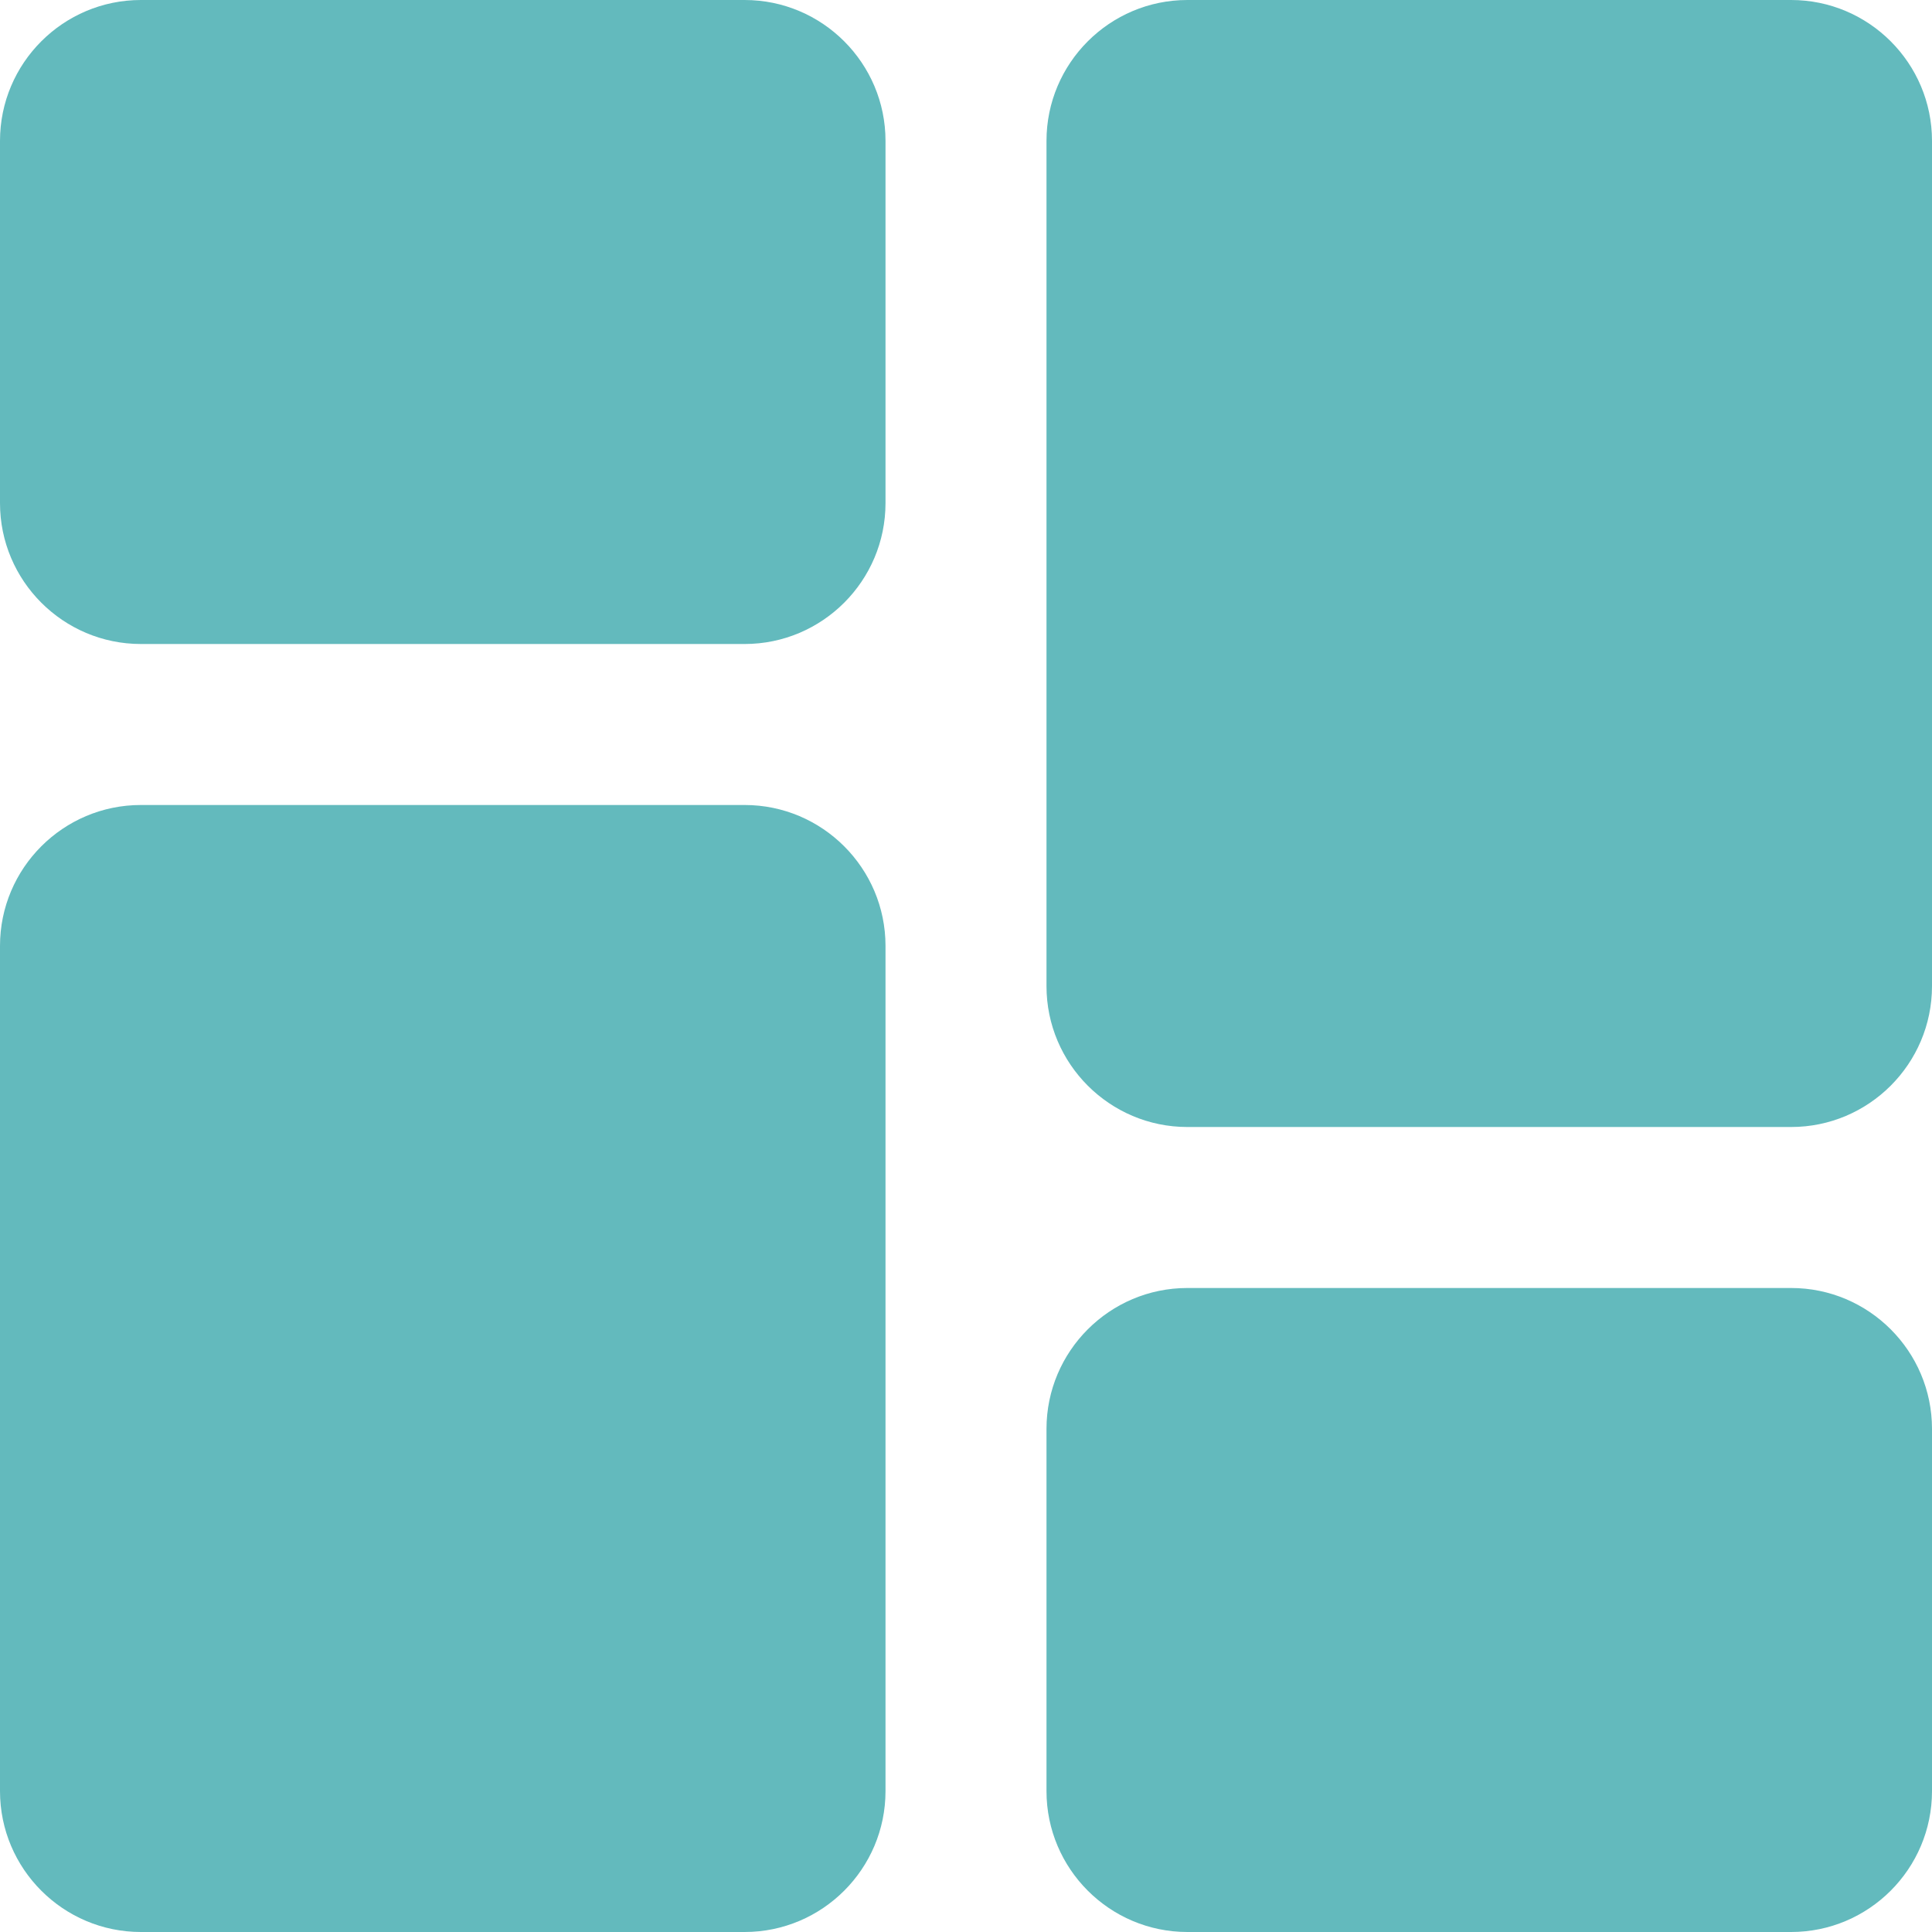
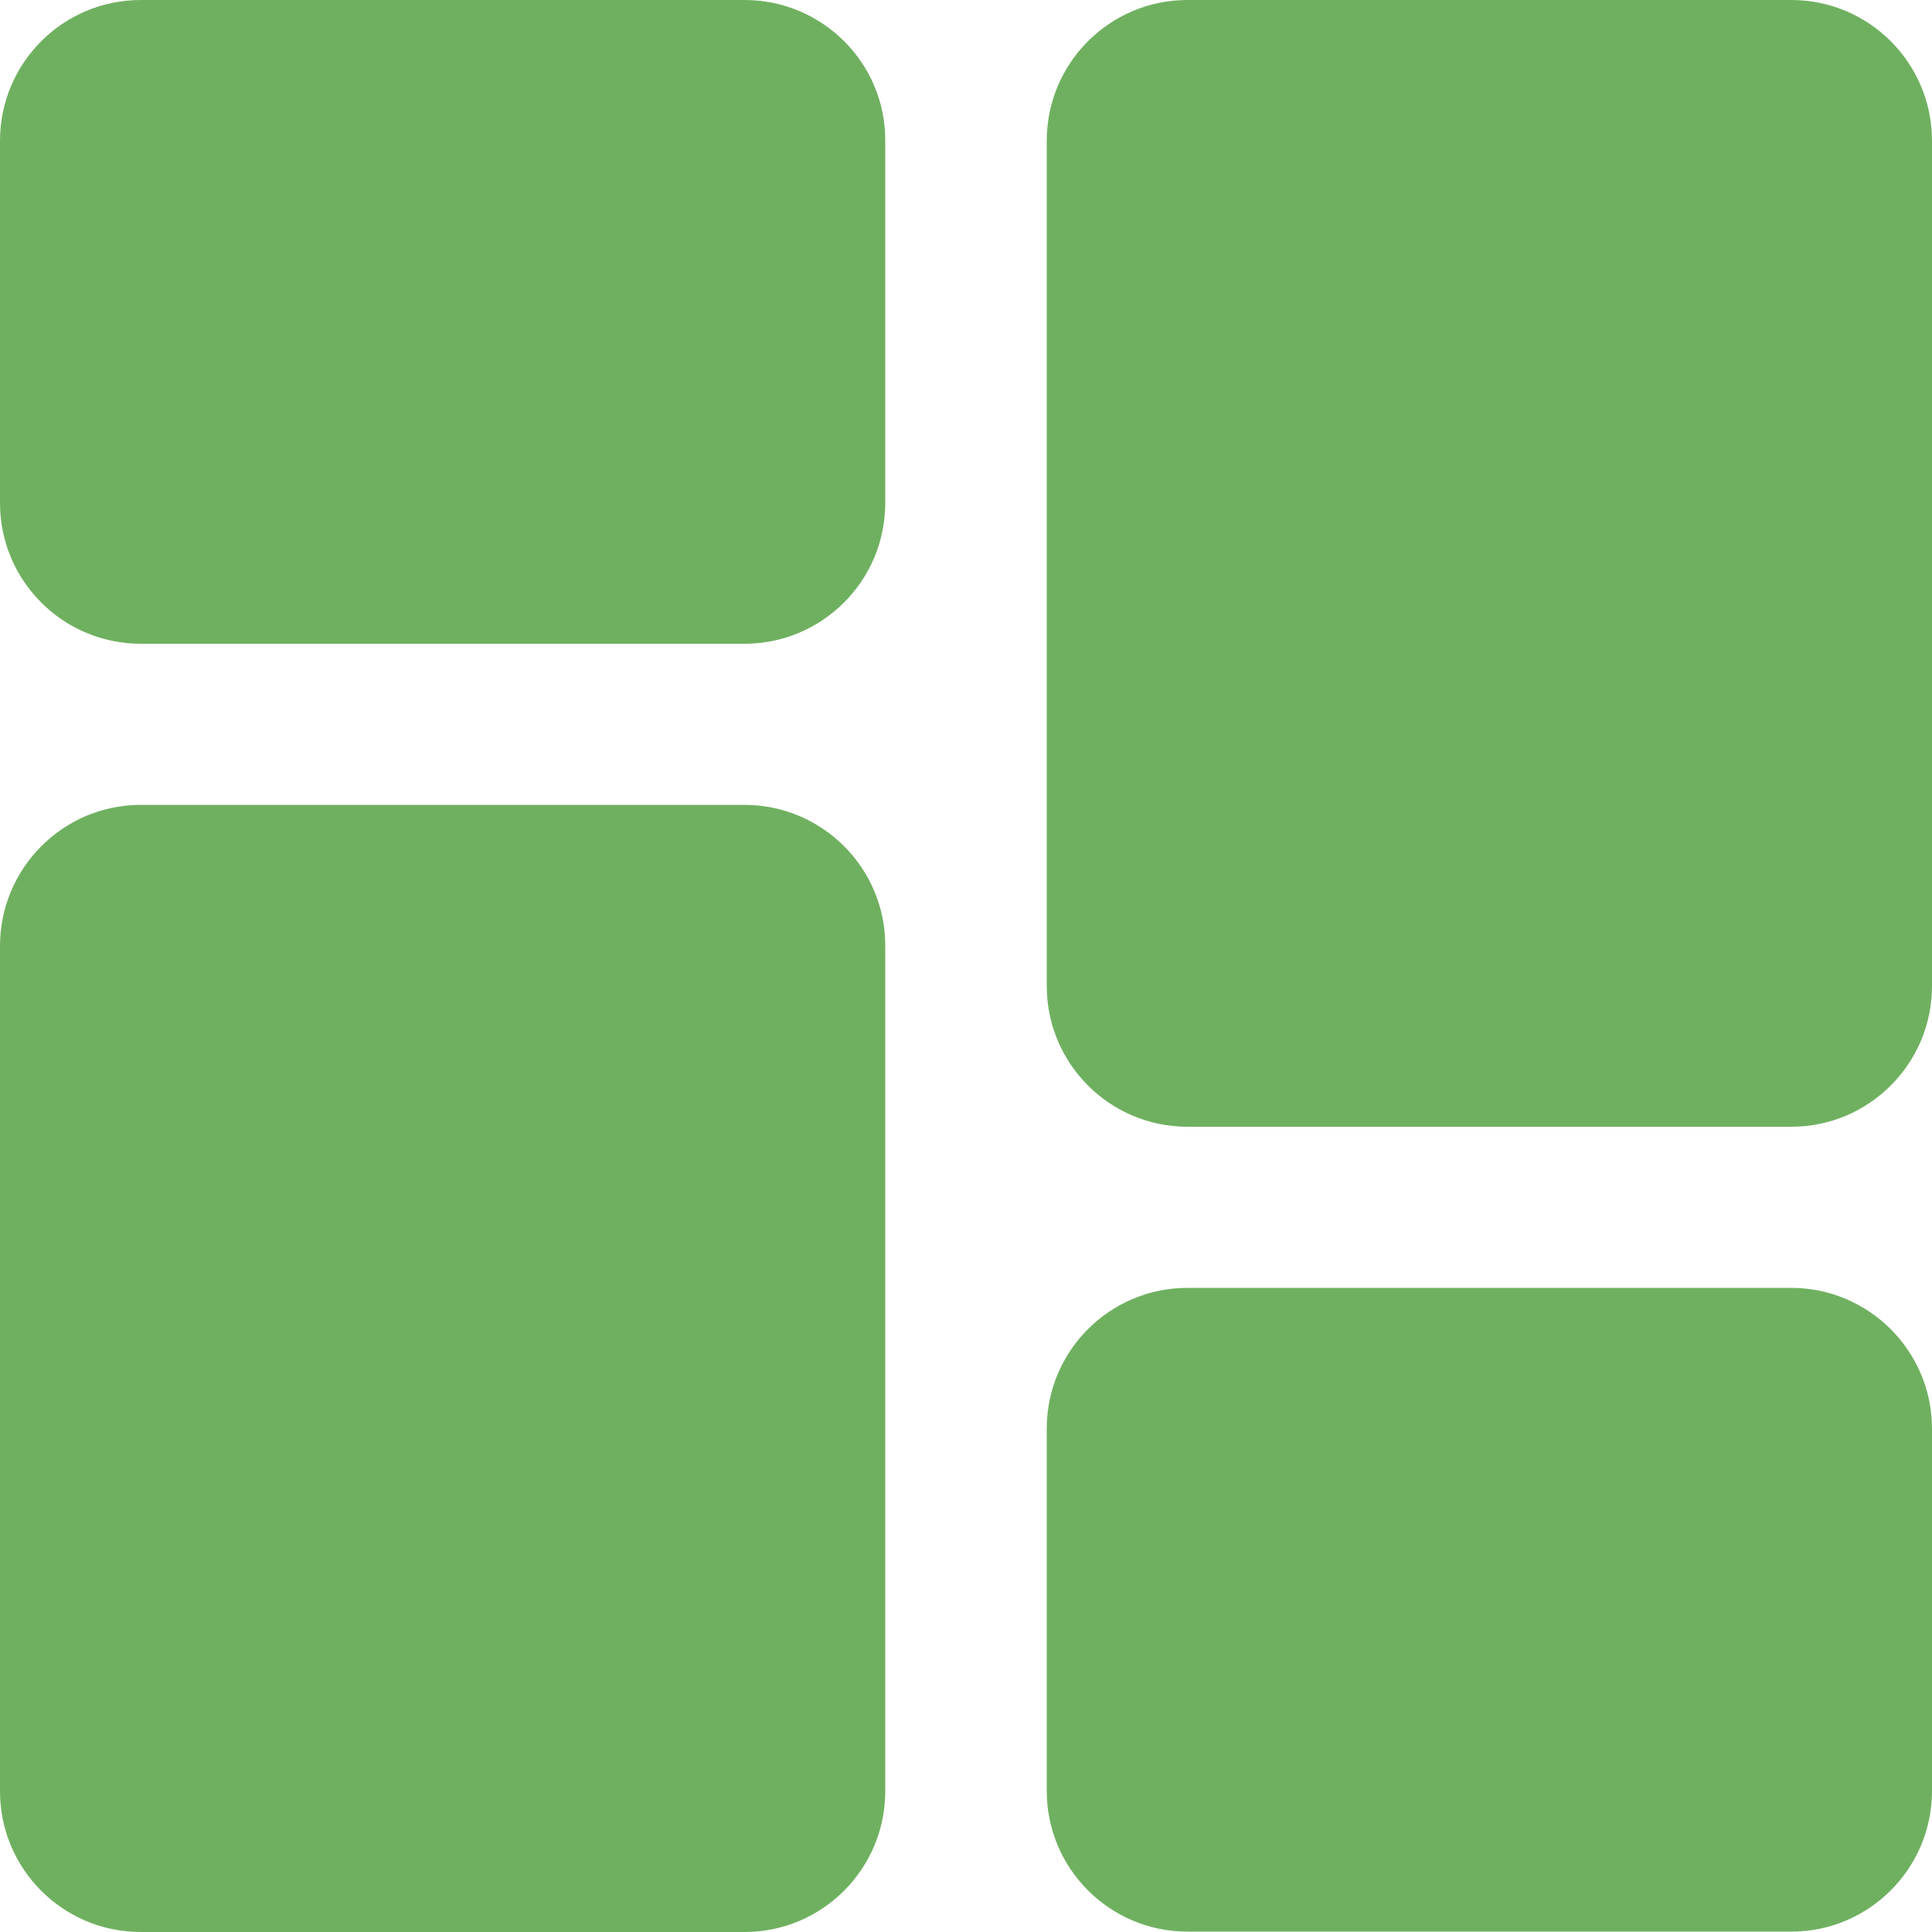
- <svg xmlns="http://www.w3.org/2000/svg" height="512px" viewBox="0 0 512 512" width="512px" class="">
+ <svg xmlns="http://www.w3.org/2000/svg" version="1.1" id="Layer_1" x="0px" y="0px" viewBox="0 0 512 512" style="enable-background:new 0 0 512 512;" xml:space="preserve">
+   <style type="text/css">
+ 	.st0{fill:#6FB060;}
+ </style>
  <g>
-     <path d="m197.332 0h-160c-20.586 0-37.332 16.746-37.332 37.332v96c0 20.59 16.746 37.336 37.332 37.336h160c20.59 0 37.336-16.746 37.336-37.336v-96c0-20.586-16.746-37.332-37.336-37.332zm0 0" data-original="#000000" class="active-path" data-old_color="#000000" fill="#63BABD" />
-     <path d="m197.332 213.332h-160c-20.586 0-37.332 16.746-37.332 37.336v224c0 20.586 16.746 37.332 37.332 37.332h160c20.59 0 37.336-16.746 37.336-37.332v-224c0-20.59-16.746-37.336-37.336-37.336zm0 0" data-original="#000000" class="active-path" data-old_color="#000000" fill="#63BABD" />
-     <path d="m474.668 341.332h-160c-20.59 0-37.336 16.746-37.336 37.336v96c0 20.586 16.746 37.332 37.336 37.332h160c20.586 0 37.332-16.746 37.332-37.332v-96c0-20.59-16.746-37.336-37.332-37.336zm0 0" data-original="#000000" class="active-path" data-old_color="#000000" fill="#63BABD" />
-     <path d="m474.668 0h-160c-20.59 0-37.336 16.746-37.336 37.332v224c0 20.59 16.746 37.336 37.336 37.336h160c20.586 0 37.332-16.746 37.332-37.336v-224c0-20.586-16.746-37.332-37.332-37.332zm0 0" data-original="#000000" class="active-path" data-old_color="#000000" fill="#63BABD" />
+     <path class="st0" d="M197.3,0h-160C16.7,0,0,16.7,0,37.3v96c0,20.6,16.7,37.3,37.3,37.3h160c20.6,0,37.3-16.7,37.3-37.3v-96   C234.7,16.7,217.9,0,197.3,0z" />
+     <path class="st0" d="M197.3,213.3h-160C16.7,213.3,0,230.1,0,250.7v224C0,495.3,16.7,512,37.3,512h160c20.6,0,37.3-16.7,37.3-37.3   v-224C234.7,230.1,217.9,213.3,197.3,213.3z" />
+     <path class="st0" d="M474.7,341.3h-160c-20.6,0-37.3,16.7-37.3,37.3v96c0,20.6,16.7,37.3,37.3,37.3h160c20.6,0,37.3-16.7,37.3-37.3   v-96C512,358.1,495.3,341.3,474.7,341.3z" />
+     <path class="st0" d="M474.7,0h-160c-20.6,0-37.3,16.7-37.3,37.3v224c0,20.6,16.7,37.3,37.3,37.3h160c20.6,0,37.3-16.7,37.3-37.3   v-224C512,16.7,495.3,0,474.7,0z" />
  </g>
</svg>
